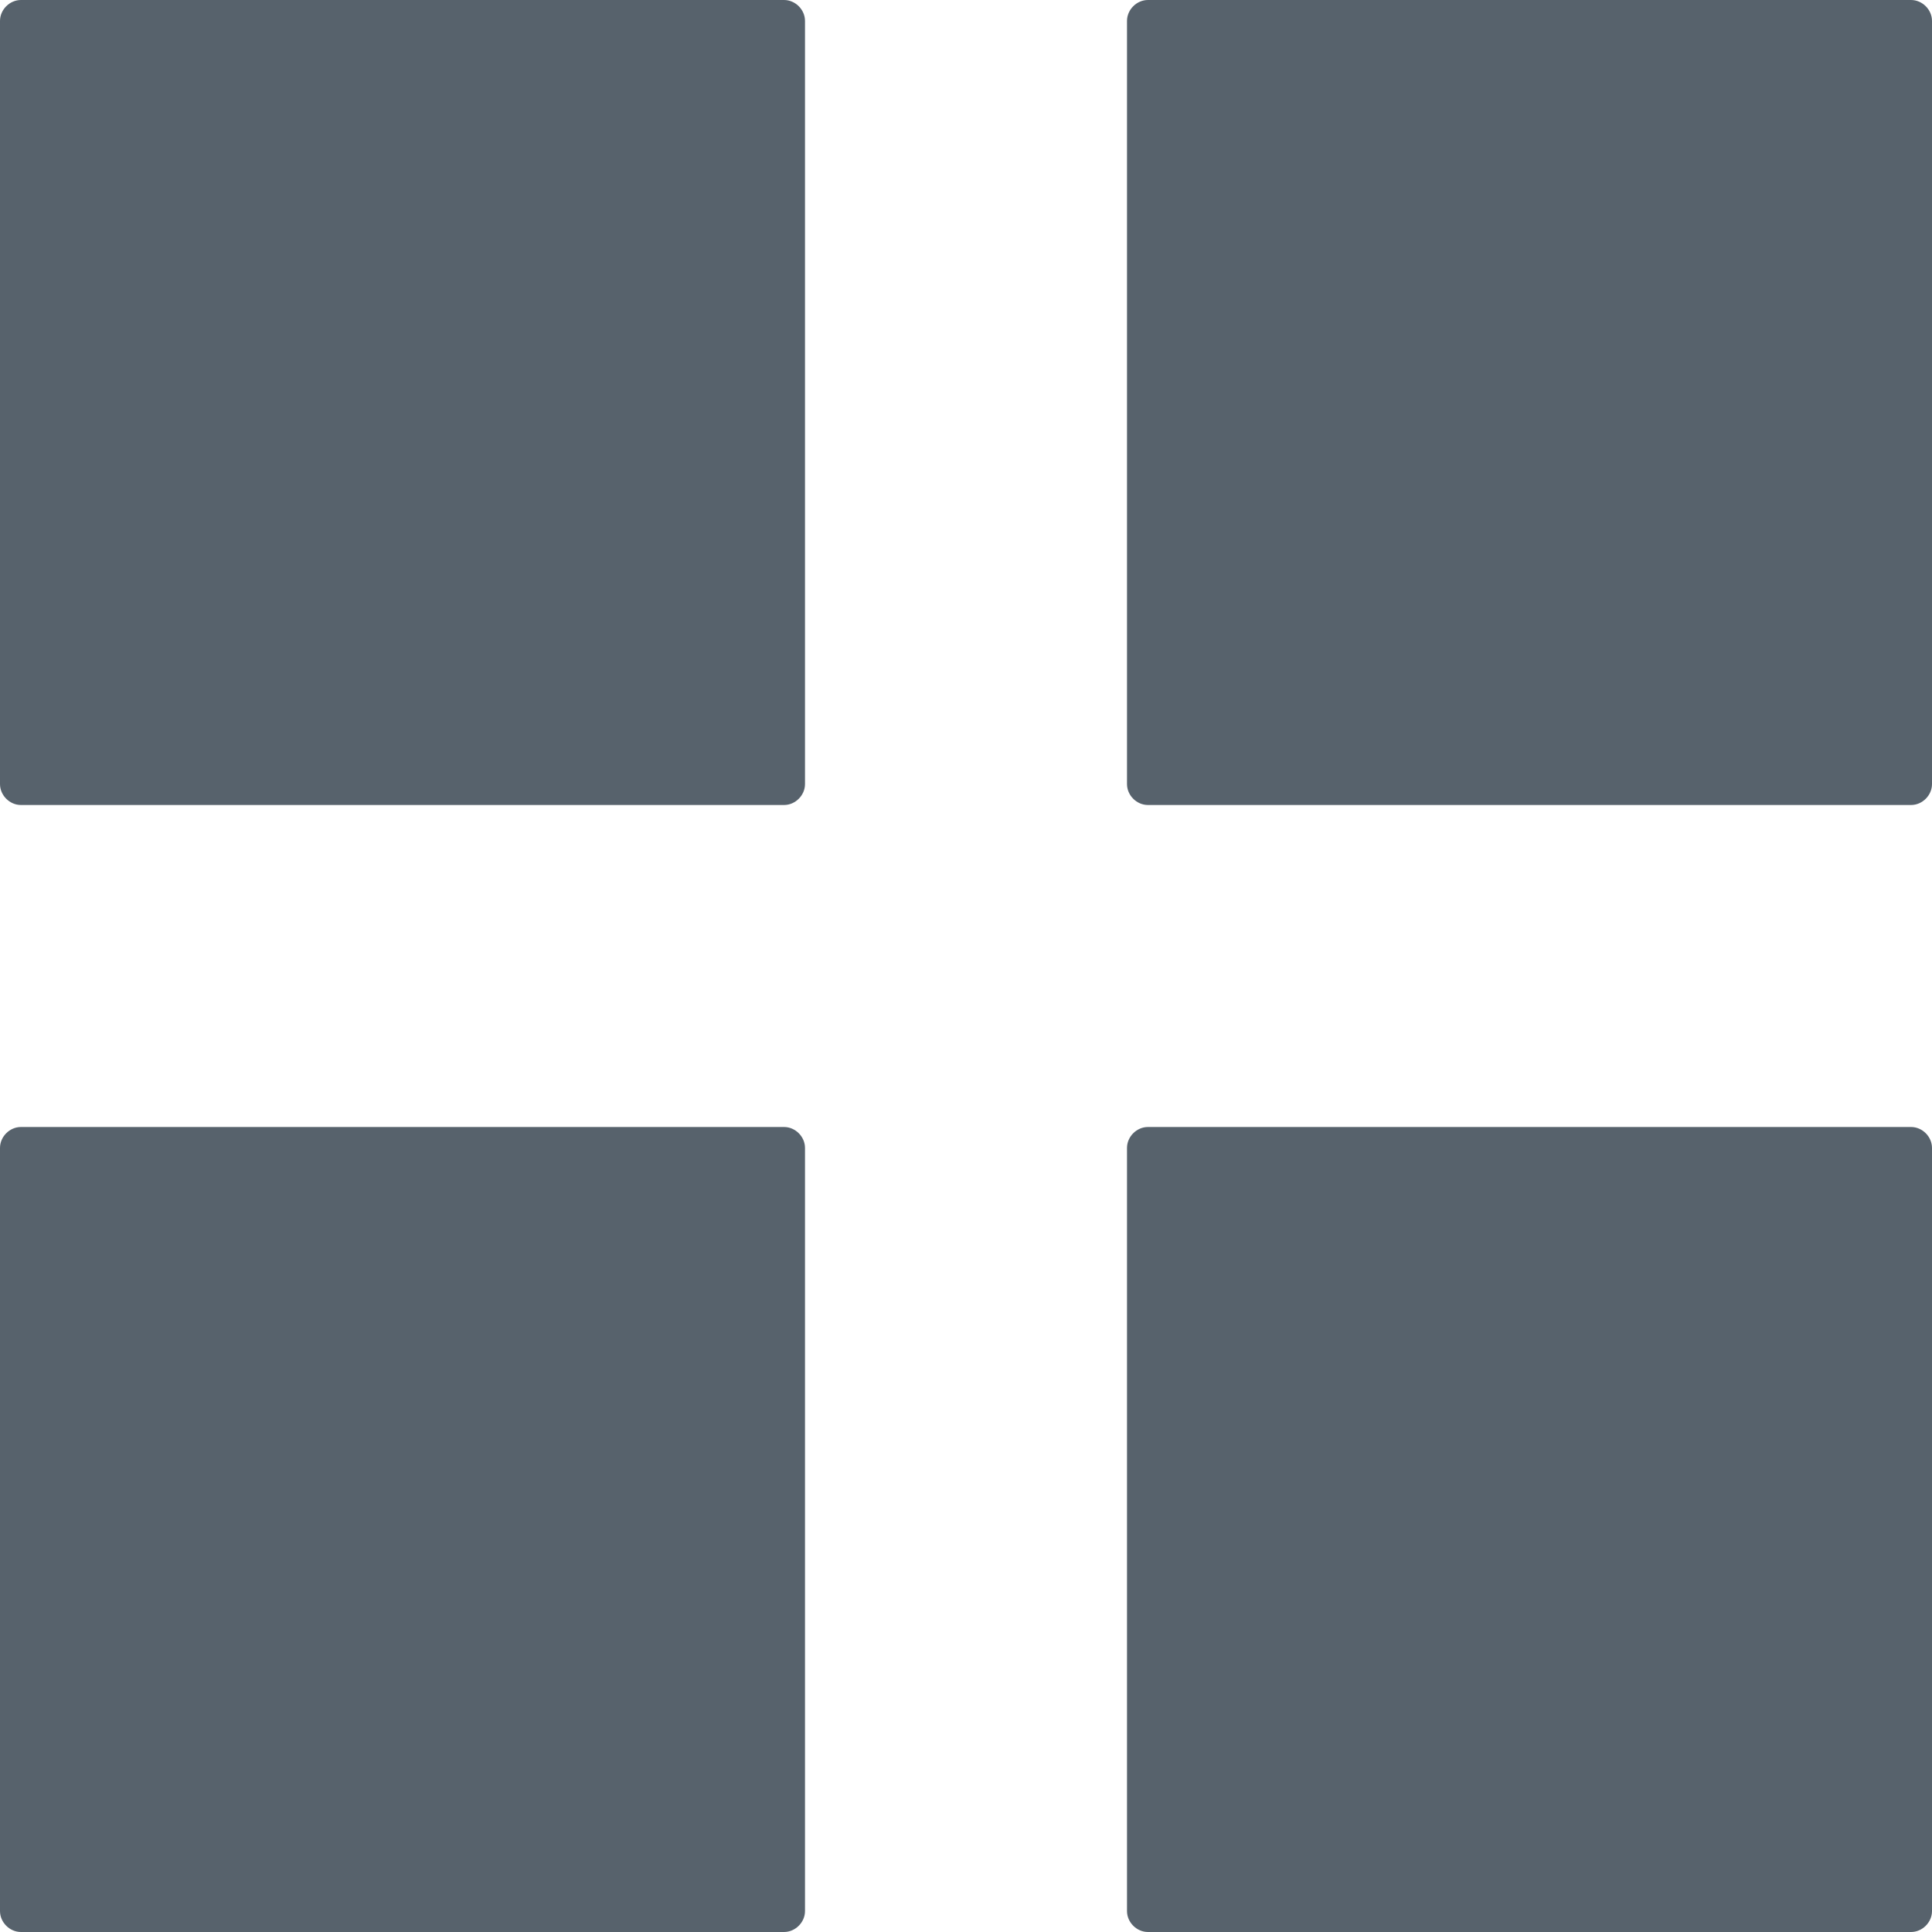
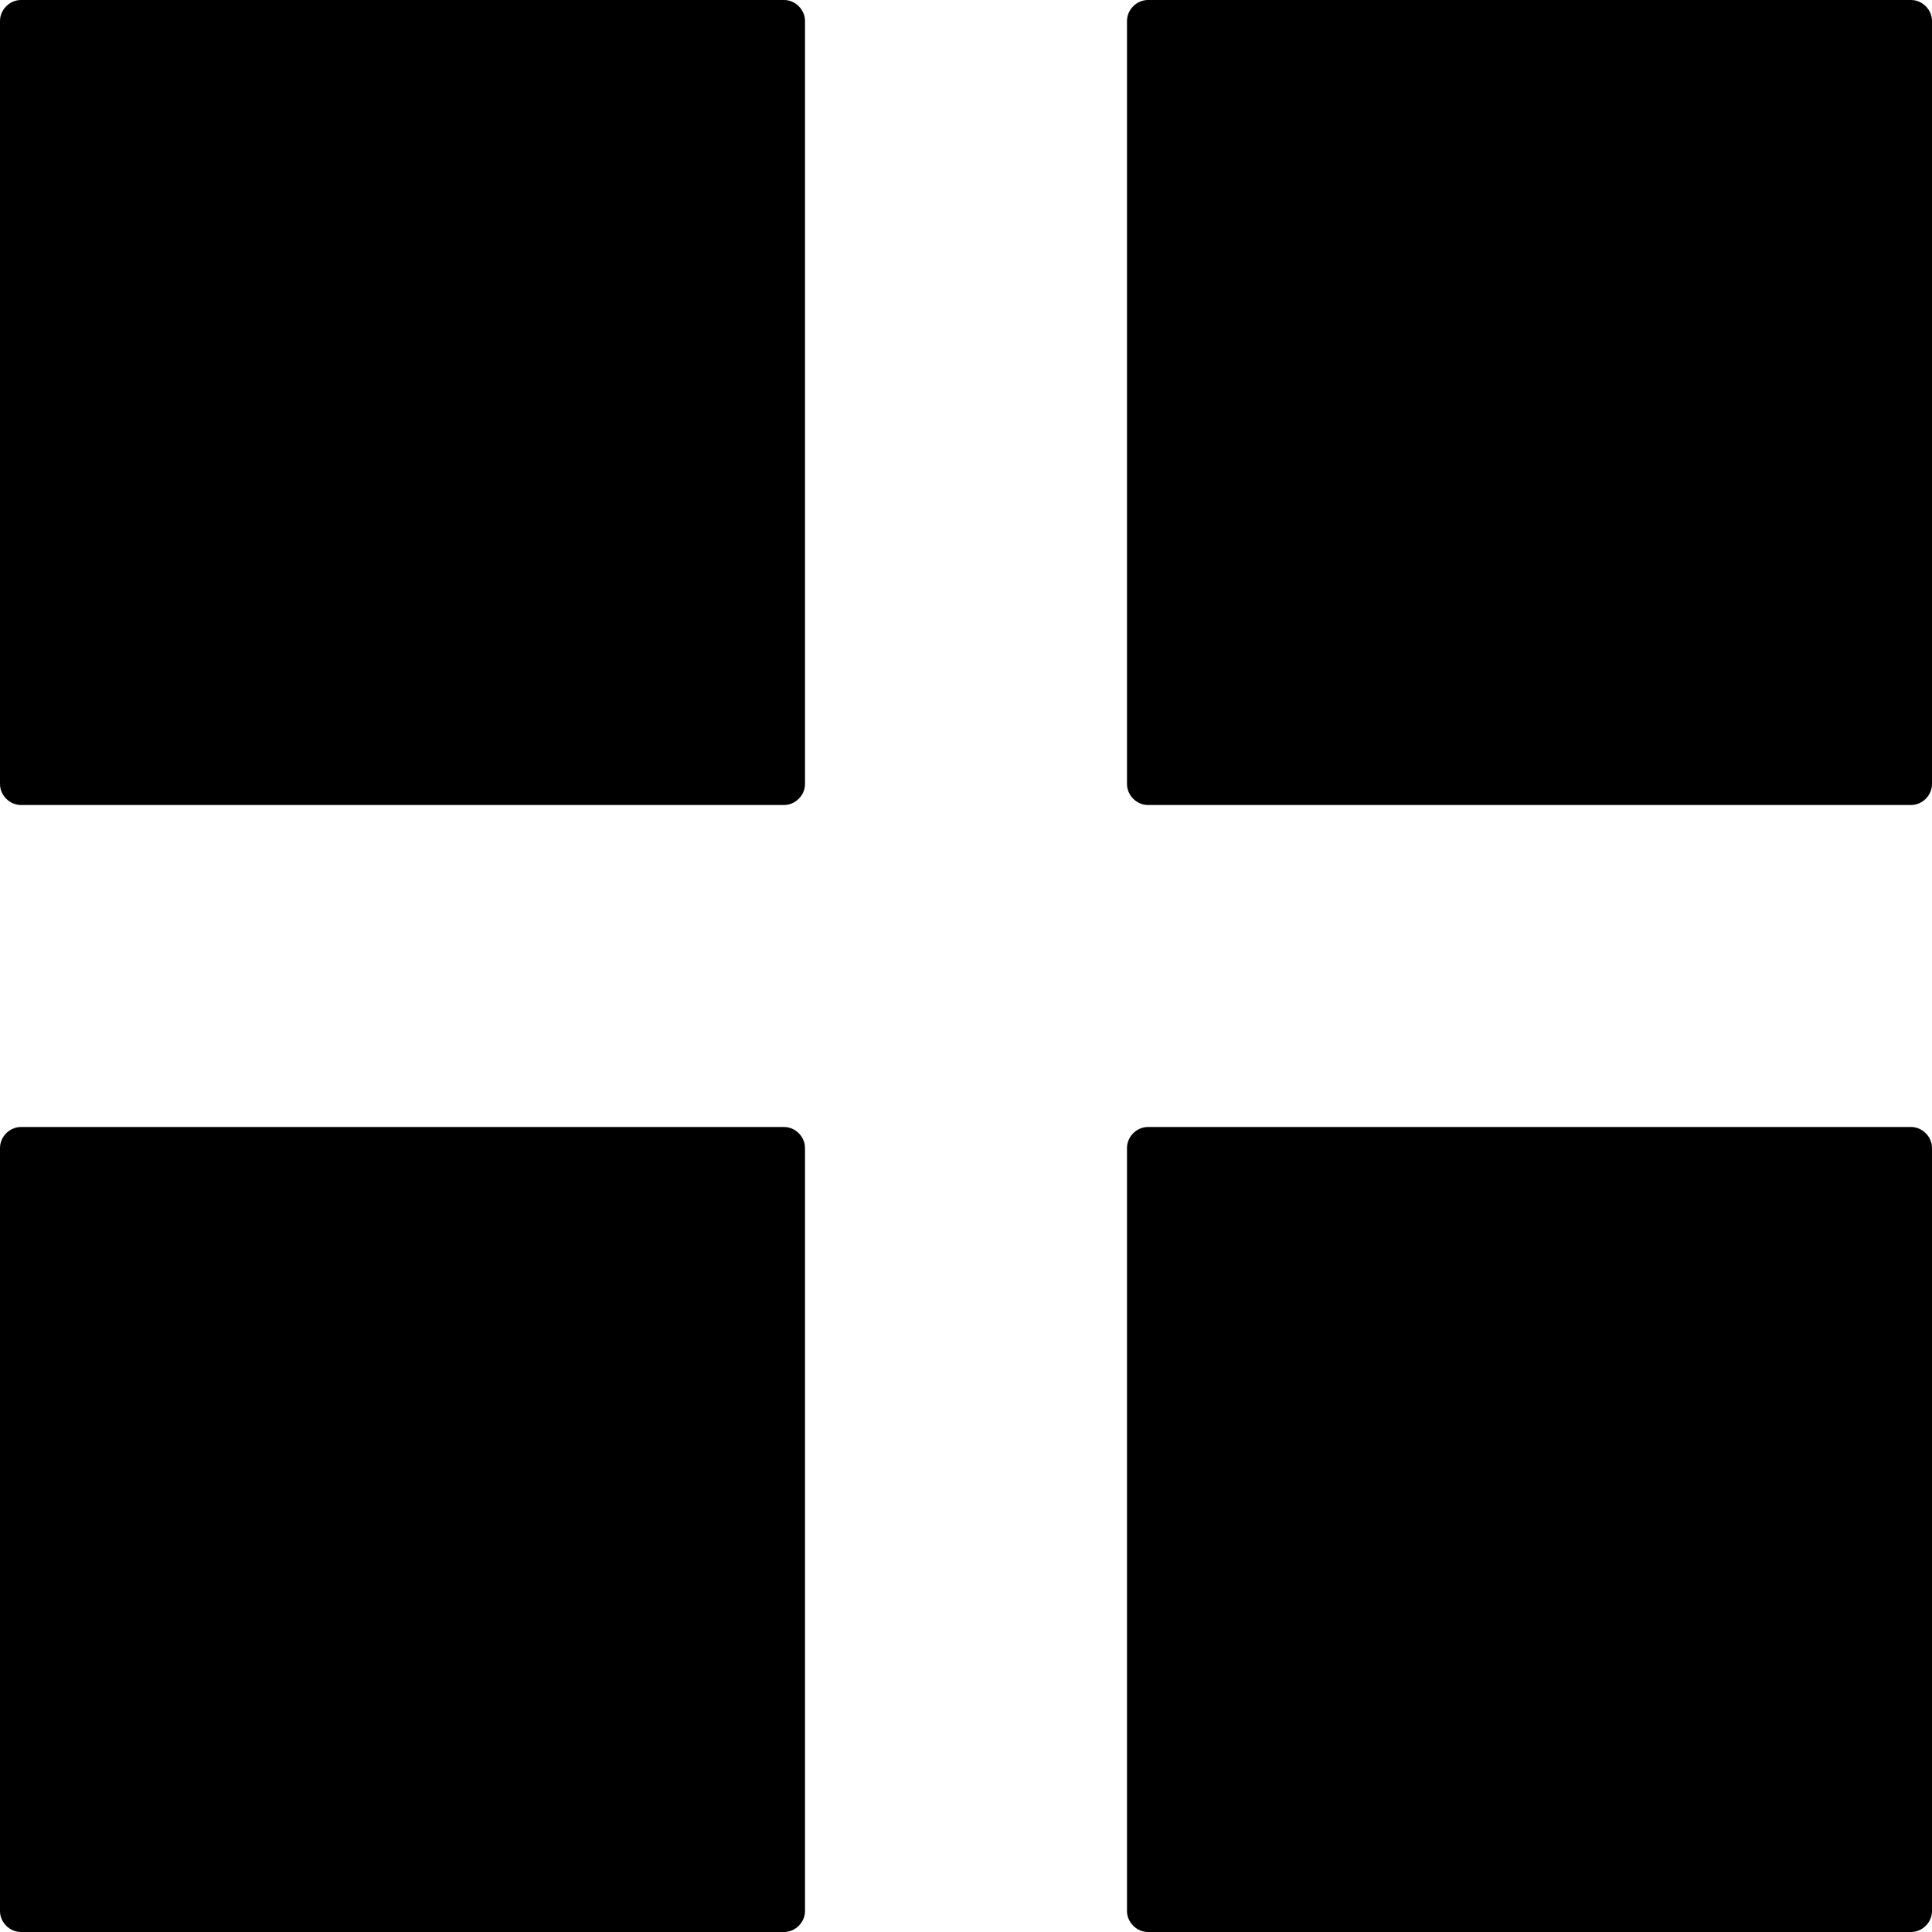
- <svg xmlns="http://www.w3.org/2000/svg" width="12" height="12" viewBox="0 0 12 12">
-   <path d="M4.87 12H.13c-.07 0-.13-.06-.13-.13V7.13C0 7.06.06 7 .13 7h4.74c.07 0 .13.06.13.13v4.74c0 .07-.06.13-.13.13zm7 0H7.13c-.07 0-.13-.06-.13-.13V7.13c0-.07.06-.13.13-.13h4.74c.07 0 .13.06.13.13v4.74c0 .07-.06.13-.13.13zm0-7H7.13C7.06 5 7 4.94 7 4.87V.13c0-.07.06-.13.13-.13h4.74c.07 0 .13.06.13.13v4.74c0 .07-.06.13-.13.13zm-7 0H.13C.06 5 0 4.94 0 4.87V.13C0 .06.06 0 .13 0h4.74c.07 0 .13.06.13.13v4.74c0 .07-.06.13-.13.13z" fill="#57626C" fill-rule="evenodd" />
+ <svg xmlns="http://www.w3.org/2000/svg" class="icon-main icon-view icon-view-card" width="12" height="12" viewBox="0 0 12 12">
+   <g class="icon-meta">
+     </g>
+   <g class="icon-container">
+     <path d="M4.87 12H.13c-.07 0-.13-.06-.13-.13V7.13C0 7.06.06 7 .13 7h4.74c.07 0 .13.06.13.13v4.74c0 .07-.06.13-.13.13zm7 0H7.13c-.07 0-.13-.06-.13-.13V7.13c0-.07.06-.13.13-.13h4.74c.07 0 .13.06.13.13v4.74c0 .07-.06.13-.13.13zm0-7H7.13C7.06 5 7 4.94 7 4.87V.13c0-.07.06-.13.13-.13h4.74c.07 0 .13.06.13.13v4.74c0 .07-.06.13-.13.13zm-7 0H.13C.06 5 0 4.94 0 4.87V.13C0 .06.06 0 .13 0h4.74c.07 0 .13.06.13.13v4.74c0 .07-.06.13-.13.13z" fill="#000000" />
+   </g>
</svg>
